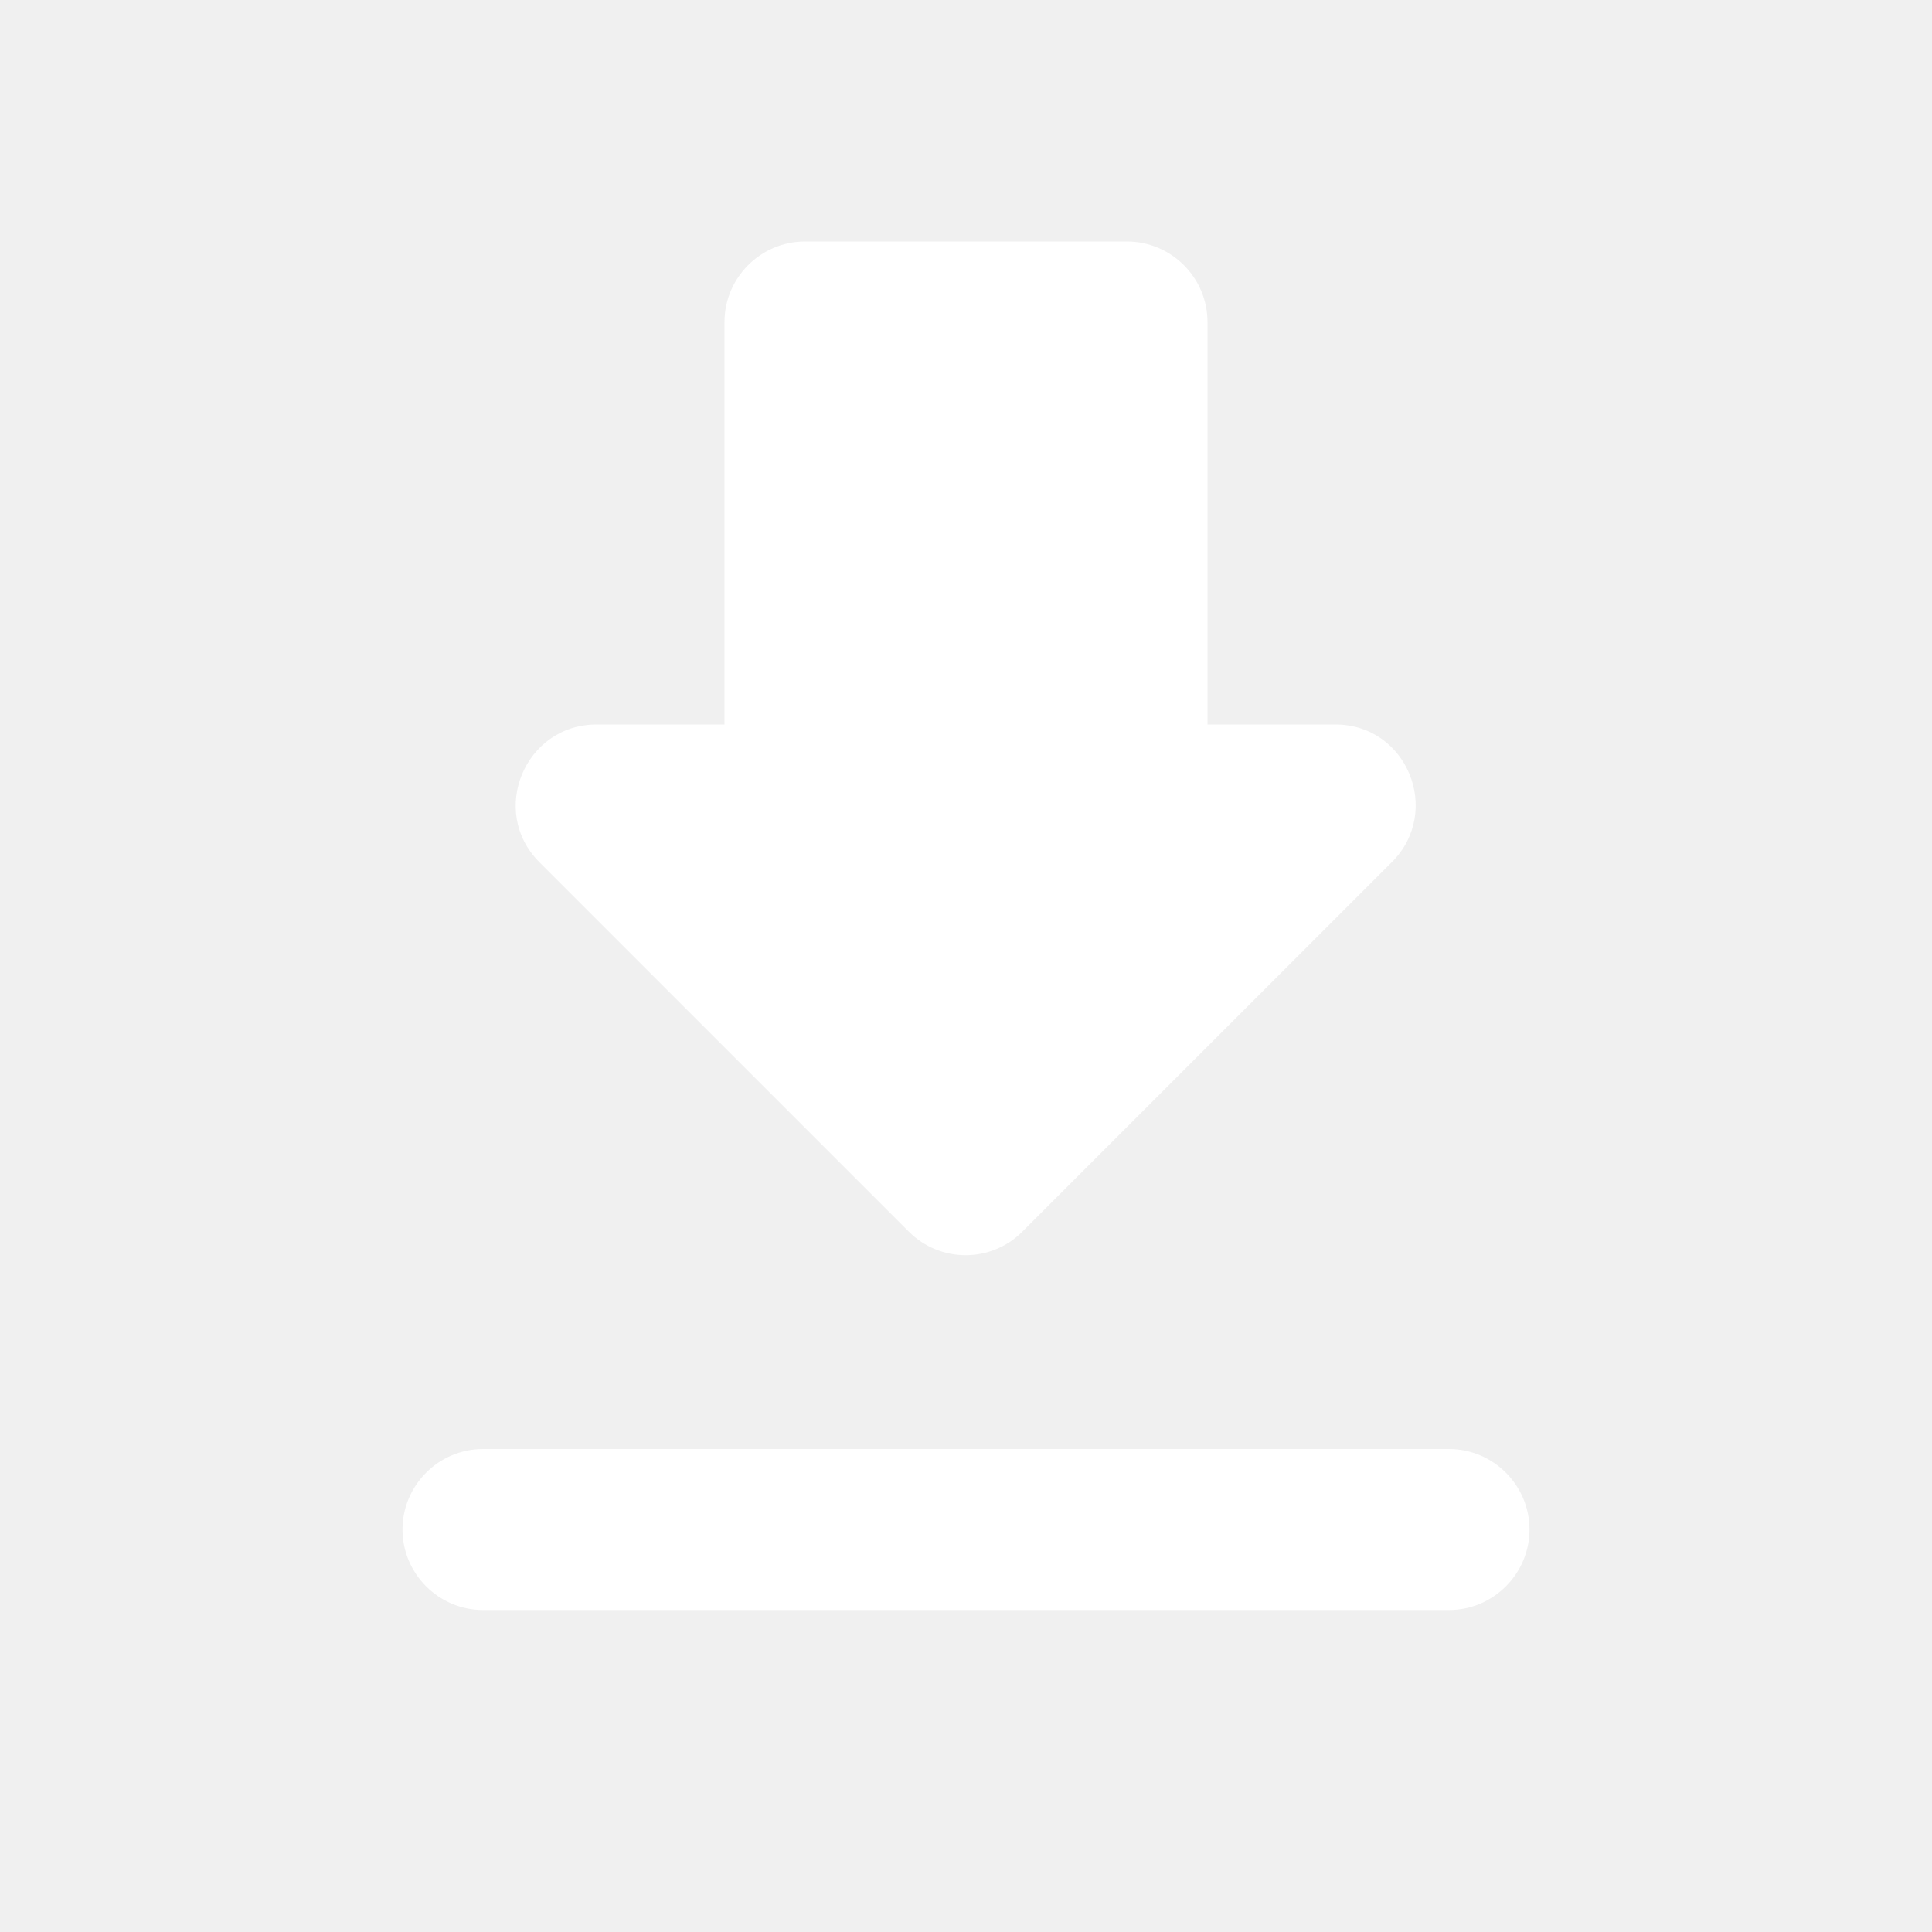
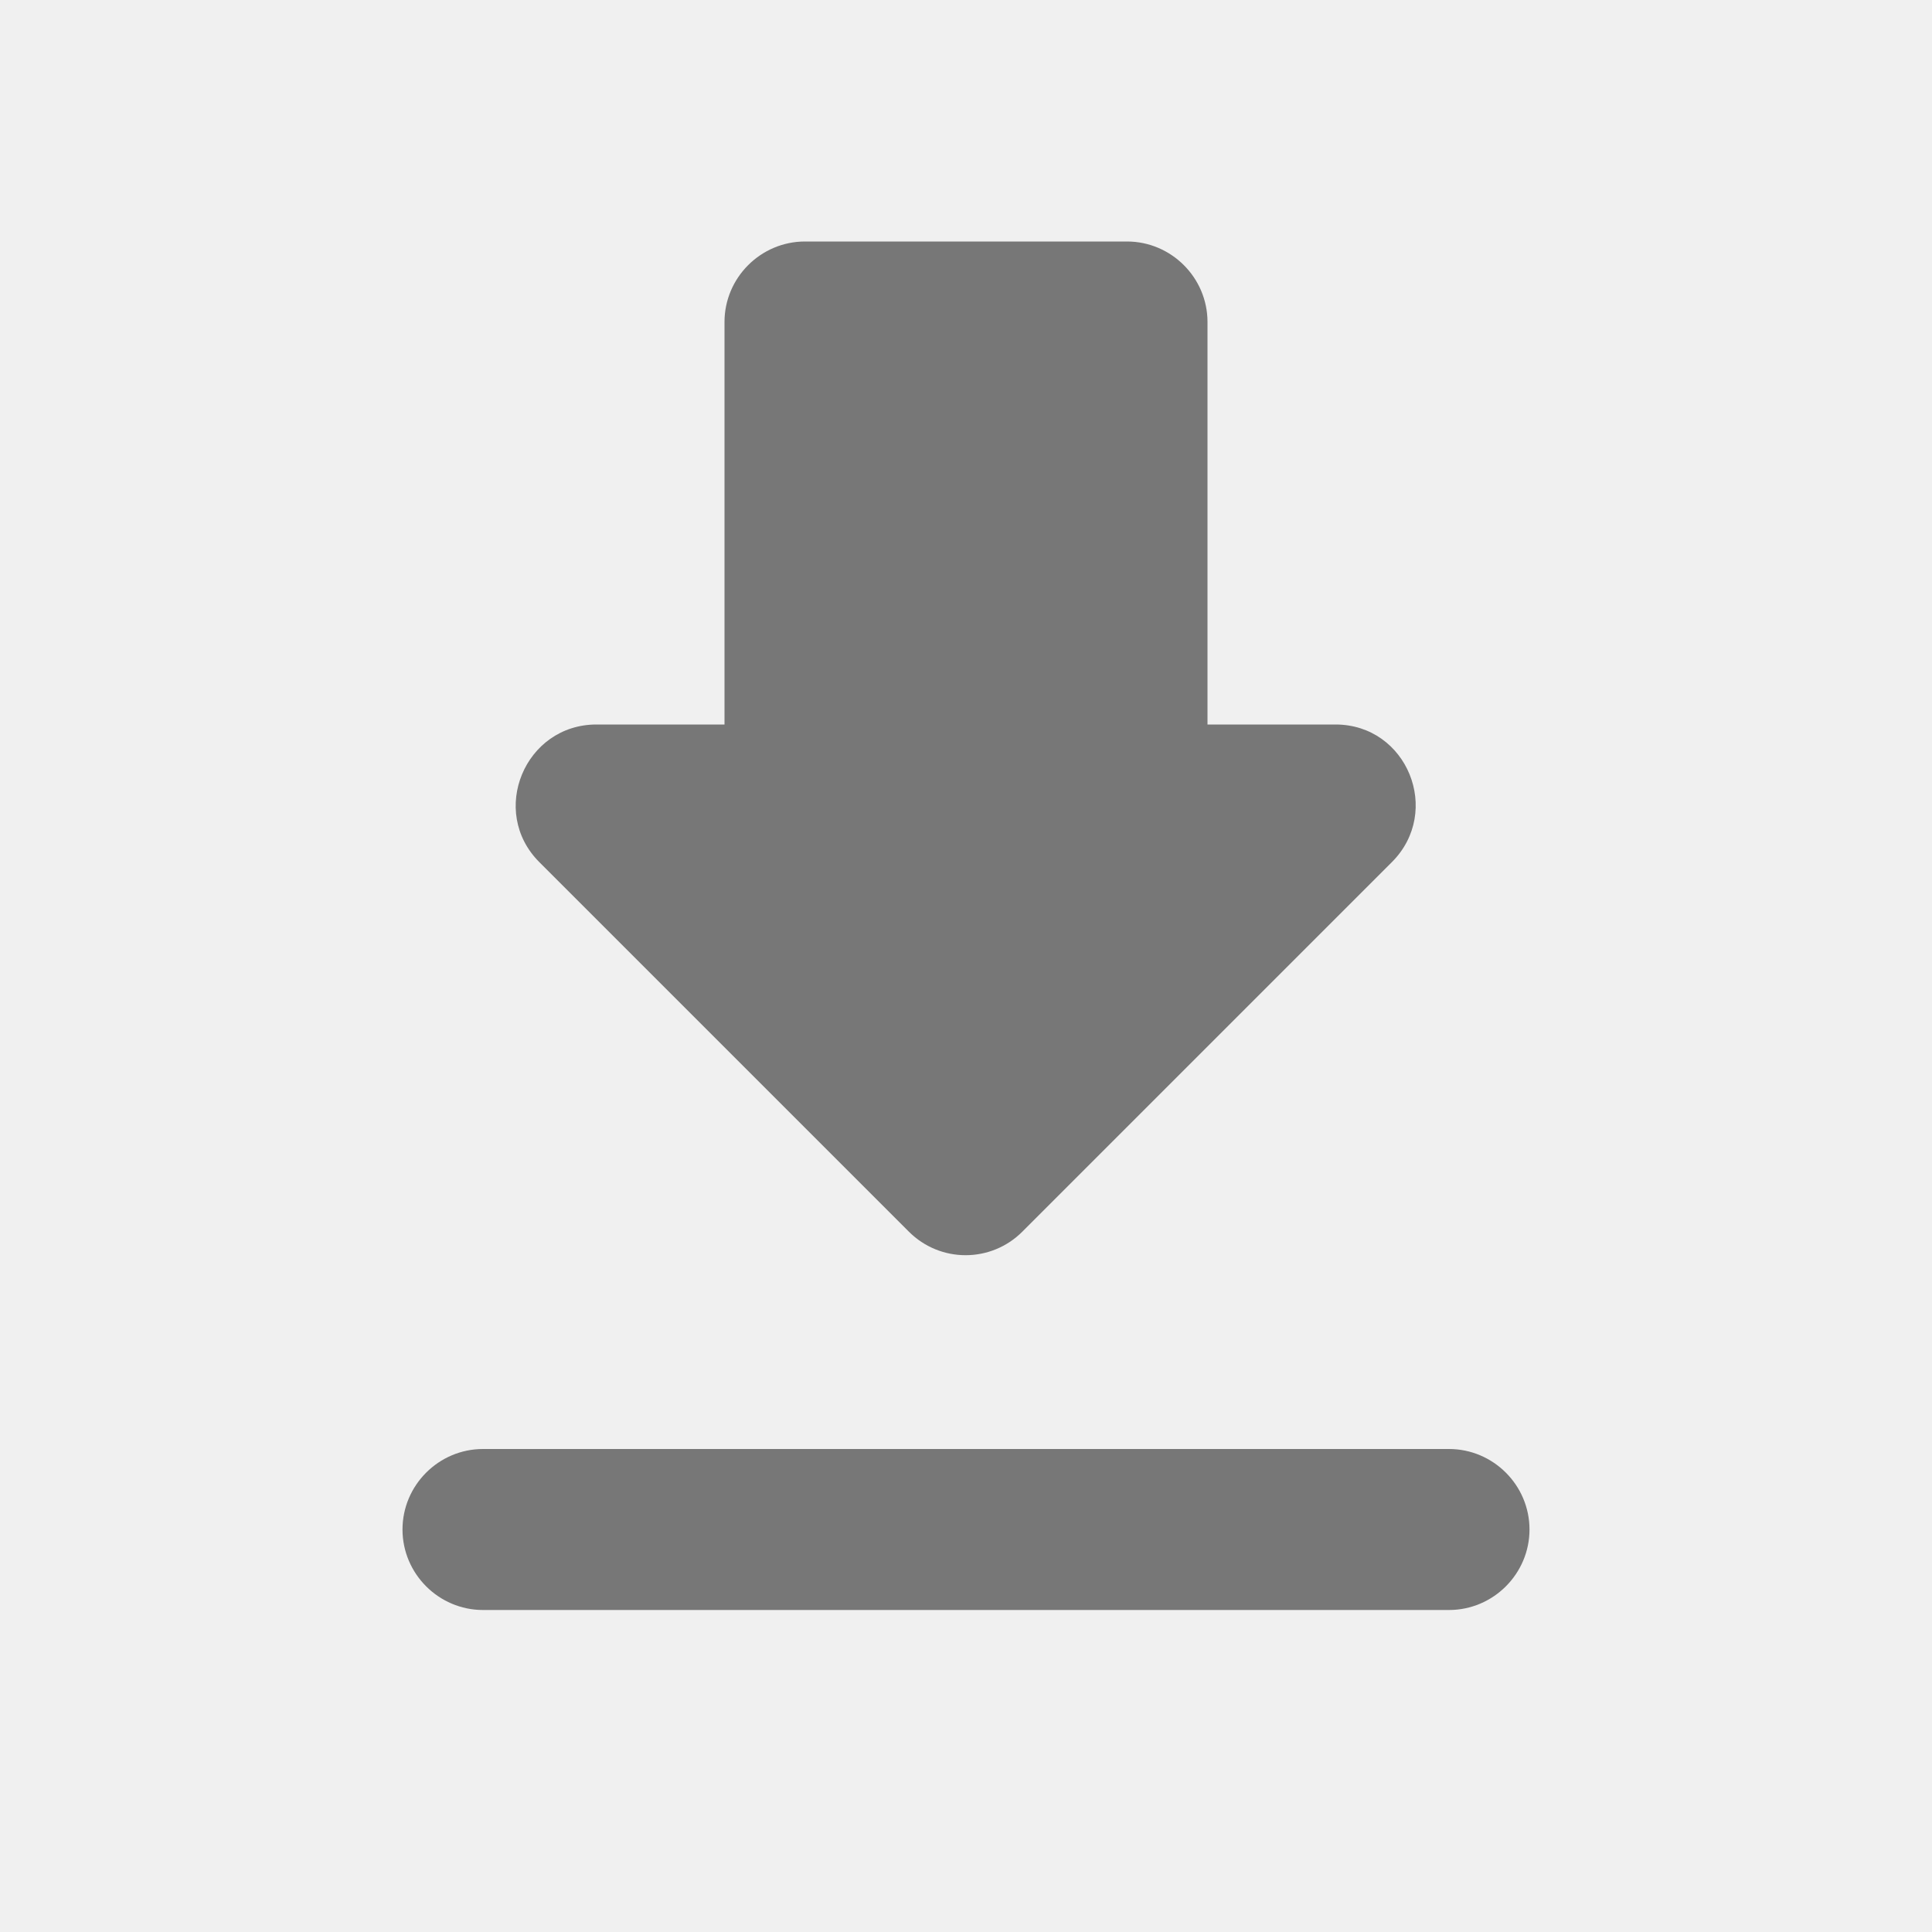
- <svg xmlns="http://www.w3.org/2000/svg" viewBox="0 0 24 24" fill="white" width="18px" height="18px">
+ <svg xmlns="http://www.w3.org/2000/svg" viewBox="0 0 24 24" fill="#777777" width="18px" height="18px">
  <path d="M0 0h24v24H0V0z" fill="none" />
  <path d="M16.59 9H15V4c0-.55-.45-1-1-1h-4c-.55 0-1 .45-1 1v5H7.41c-.89 0-1.34 1.08-.71 1.71l4.59 4.59c.39.39 1.02.39 1.41 0l4.59-4.59c.63-.63.19-1.71-.7-1.71zM5 19c0 .55.45 1 1 1h12c.55 0 1-.45 1-1s-.45-1-1-1H6c-.55 0-1 .45-1 1z" />
</svg>
